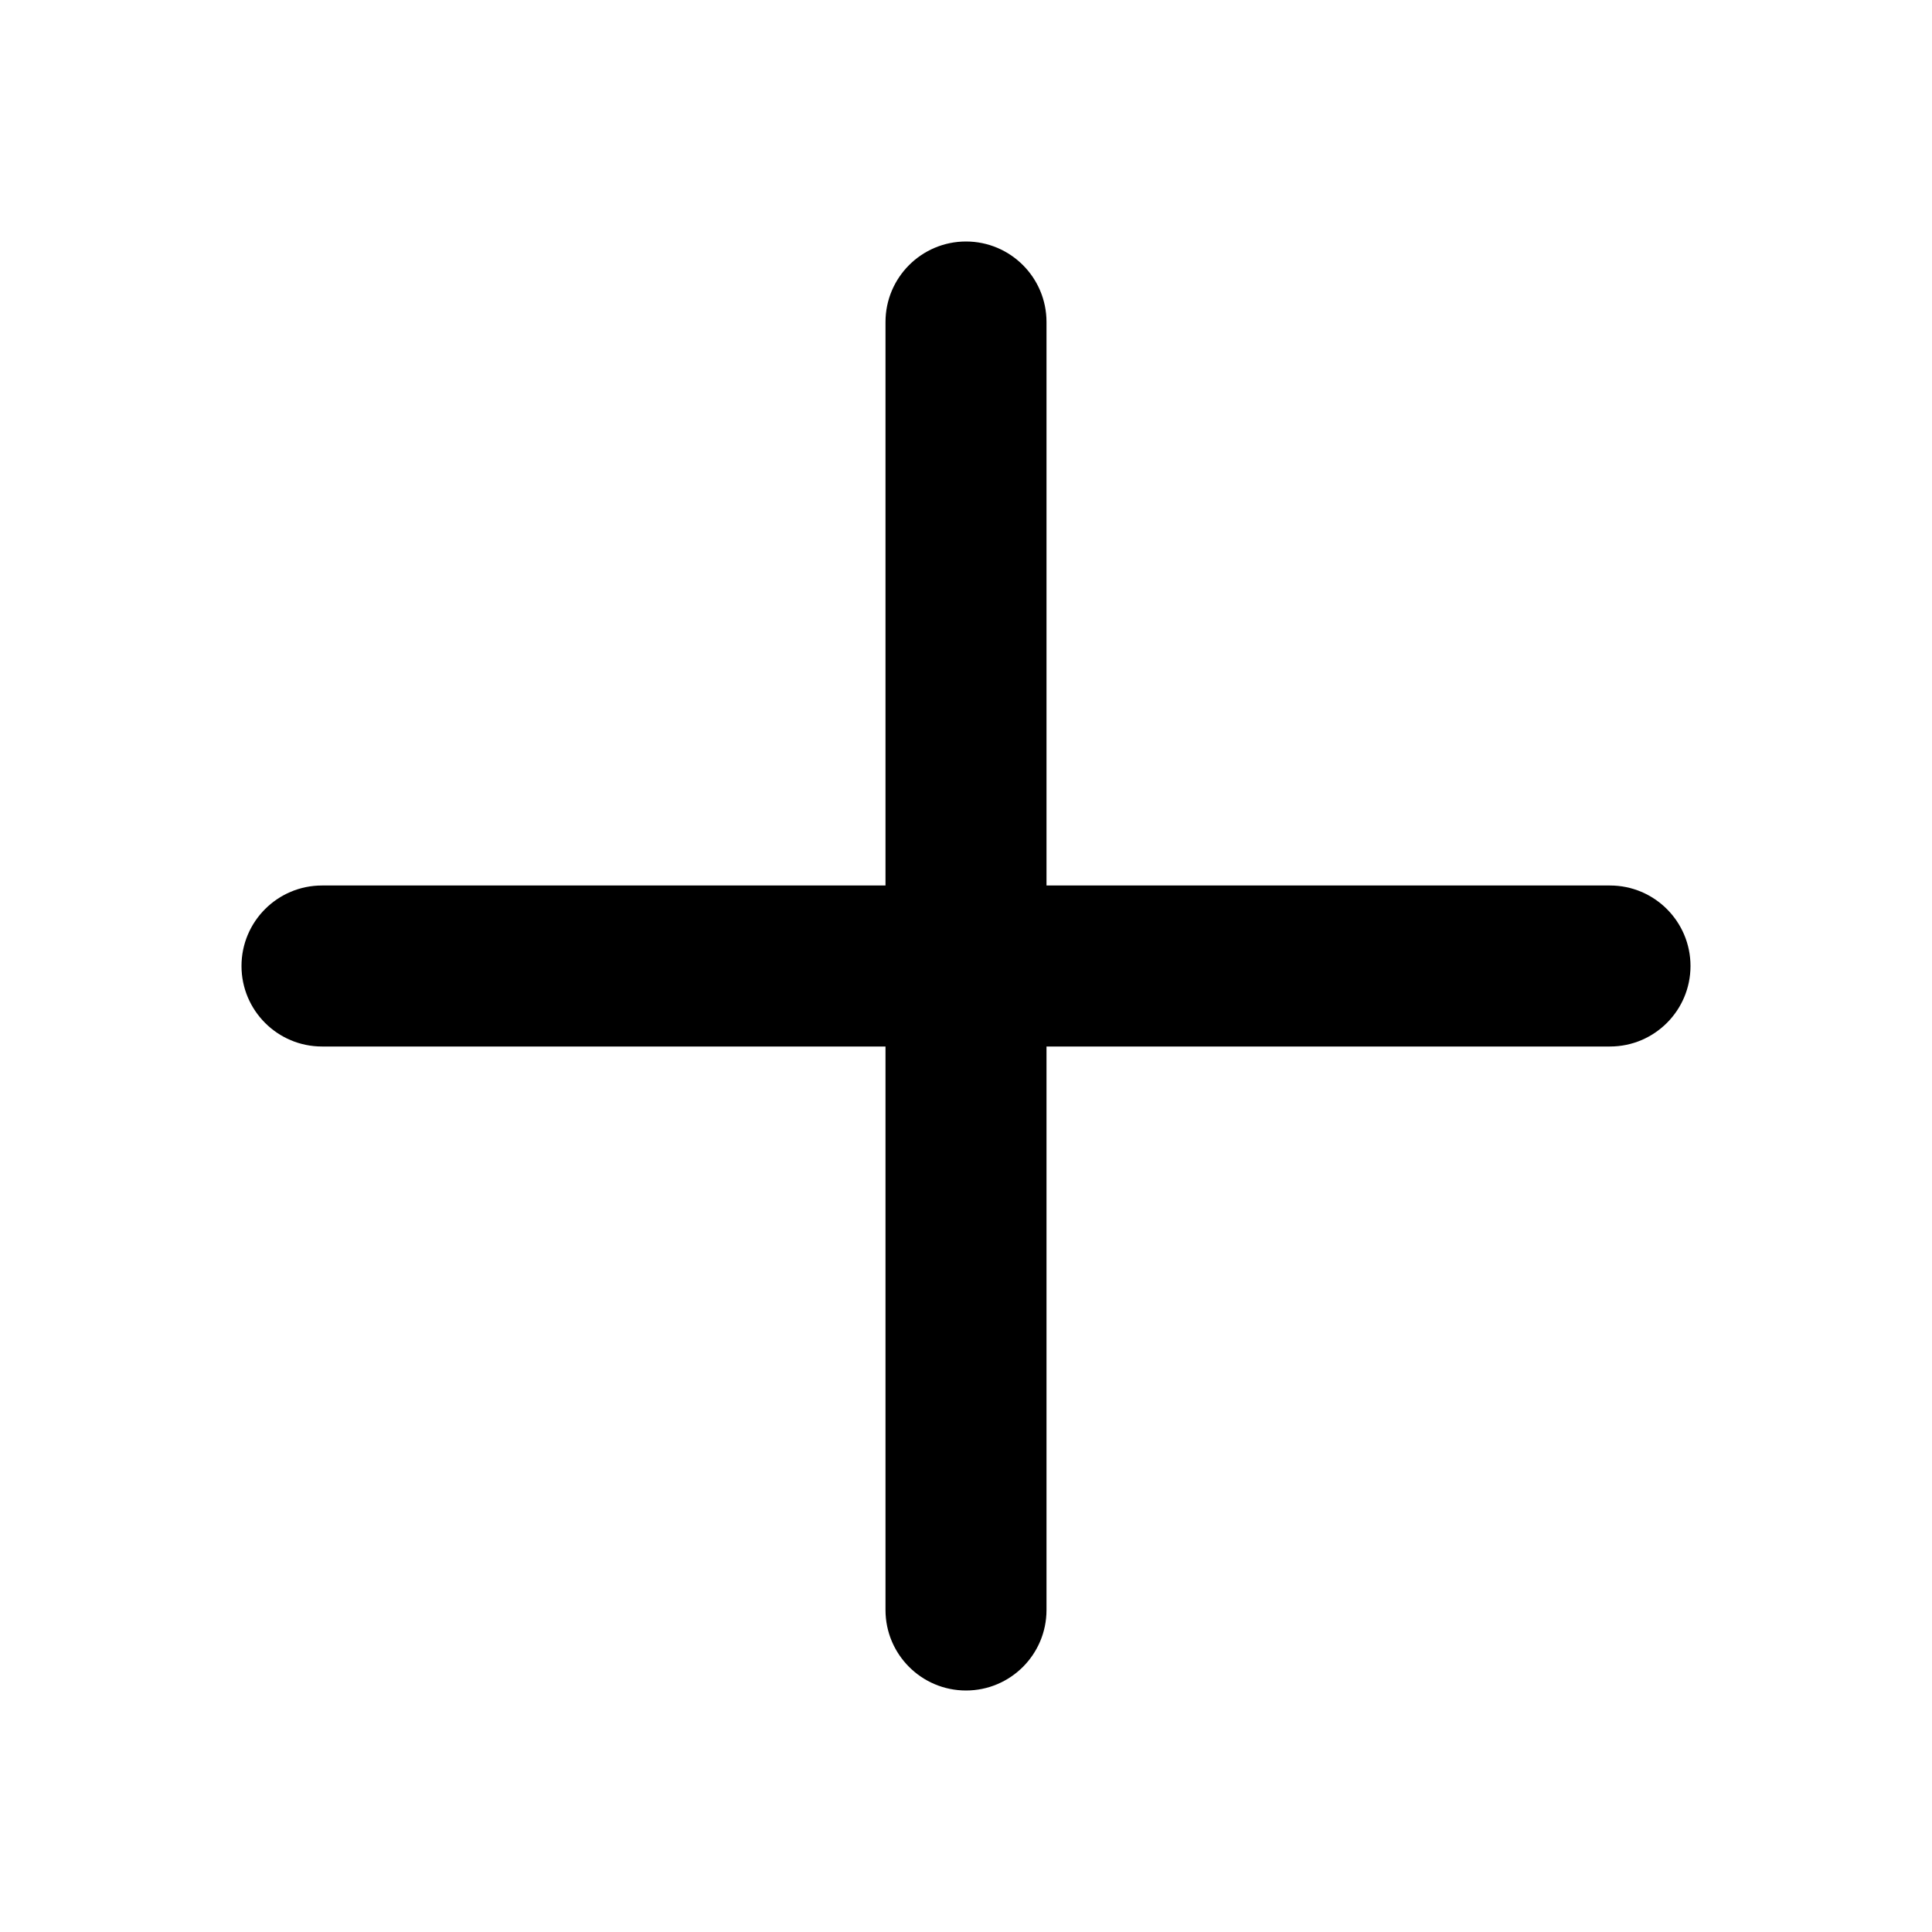
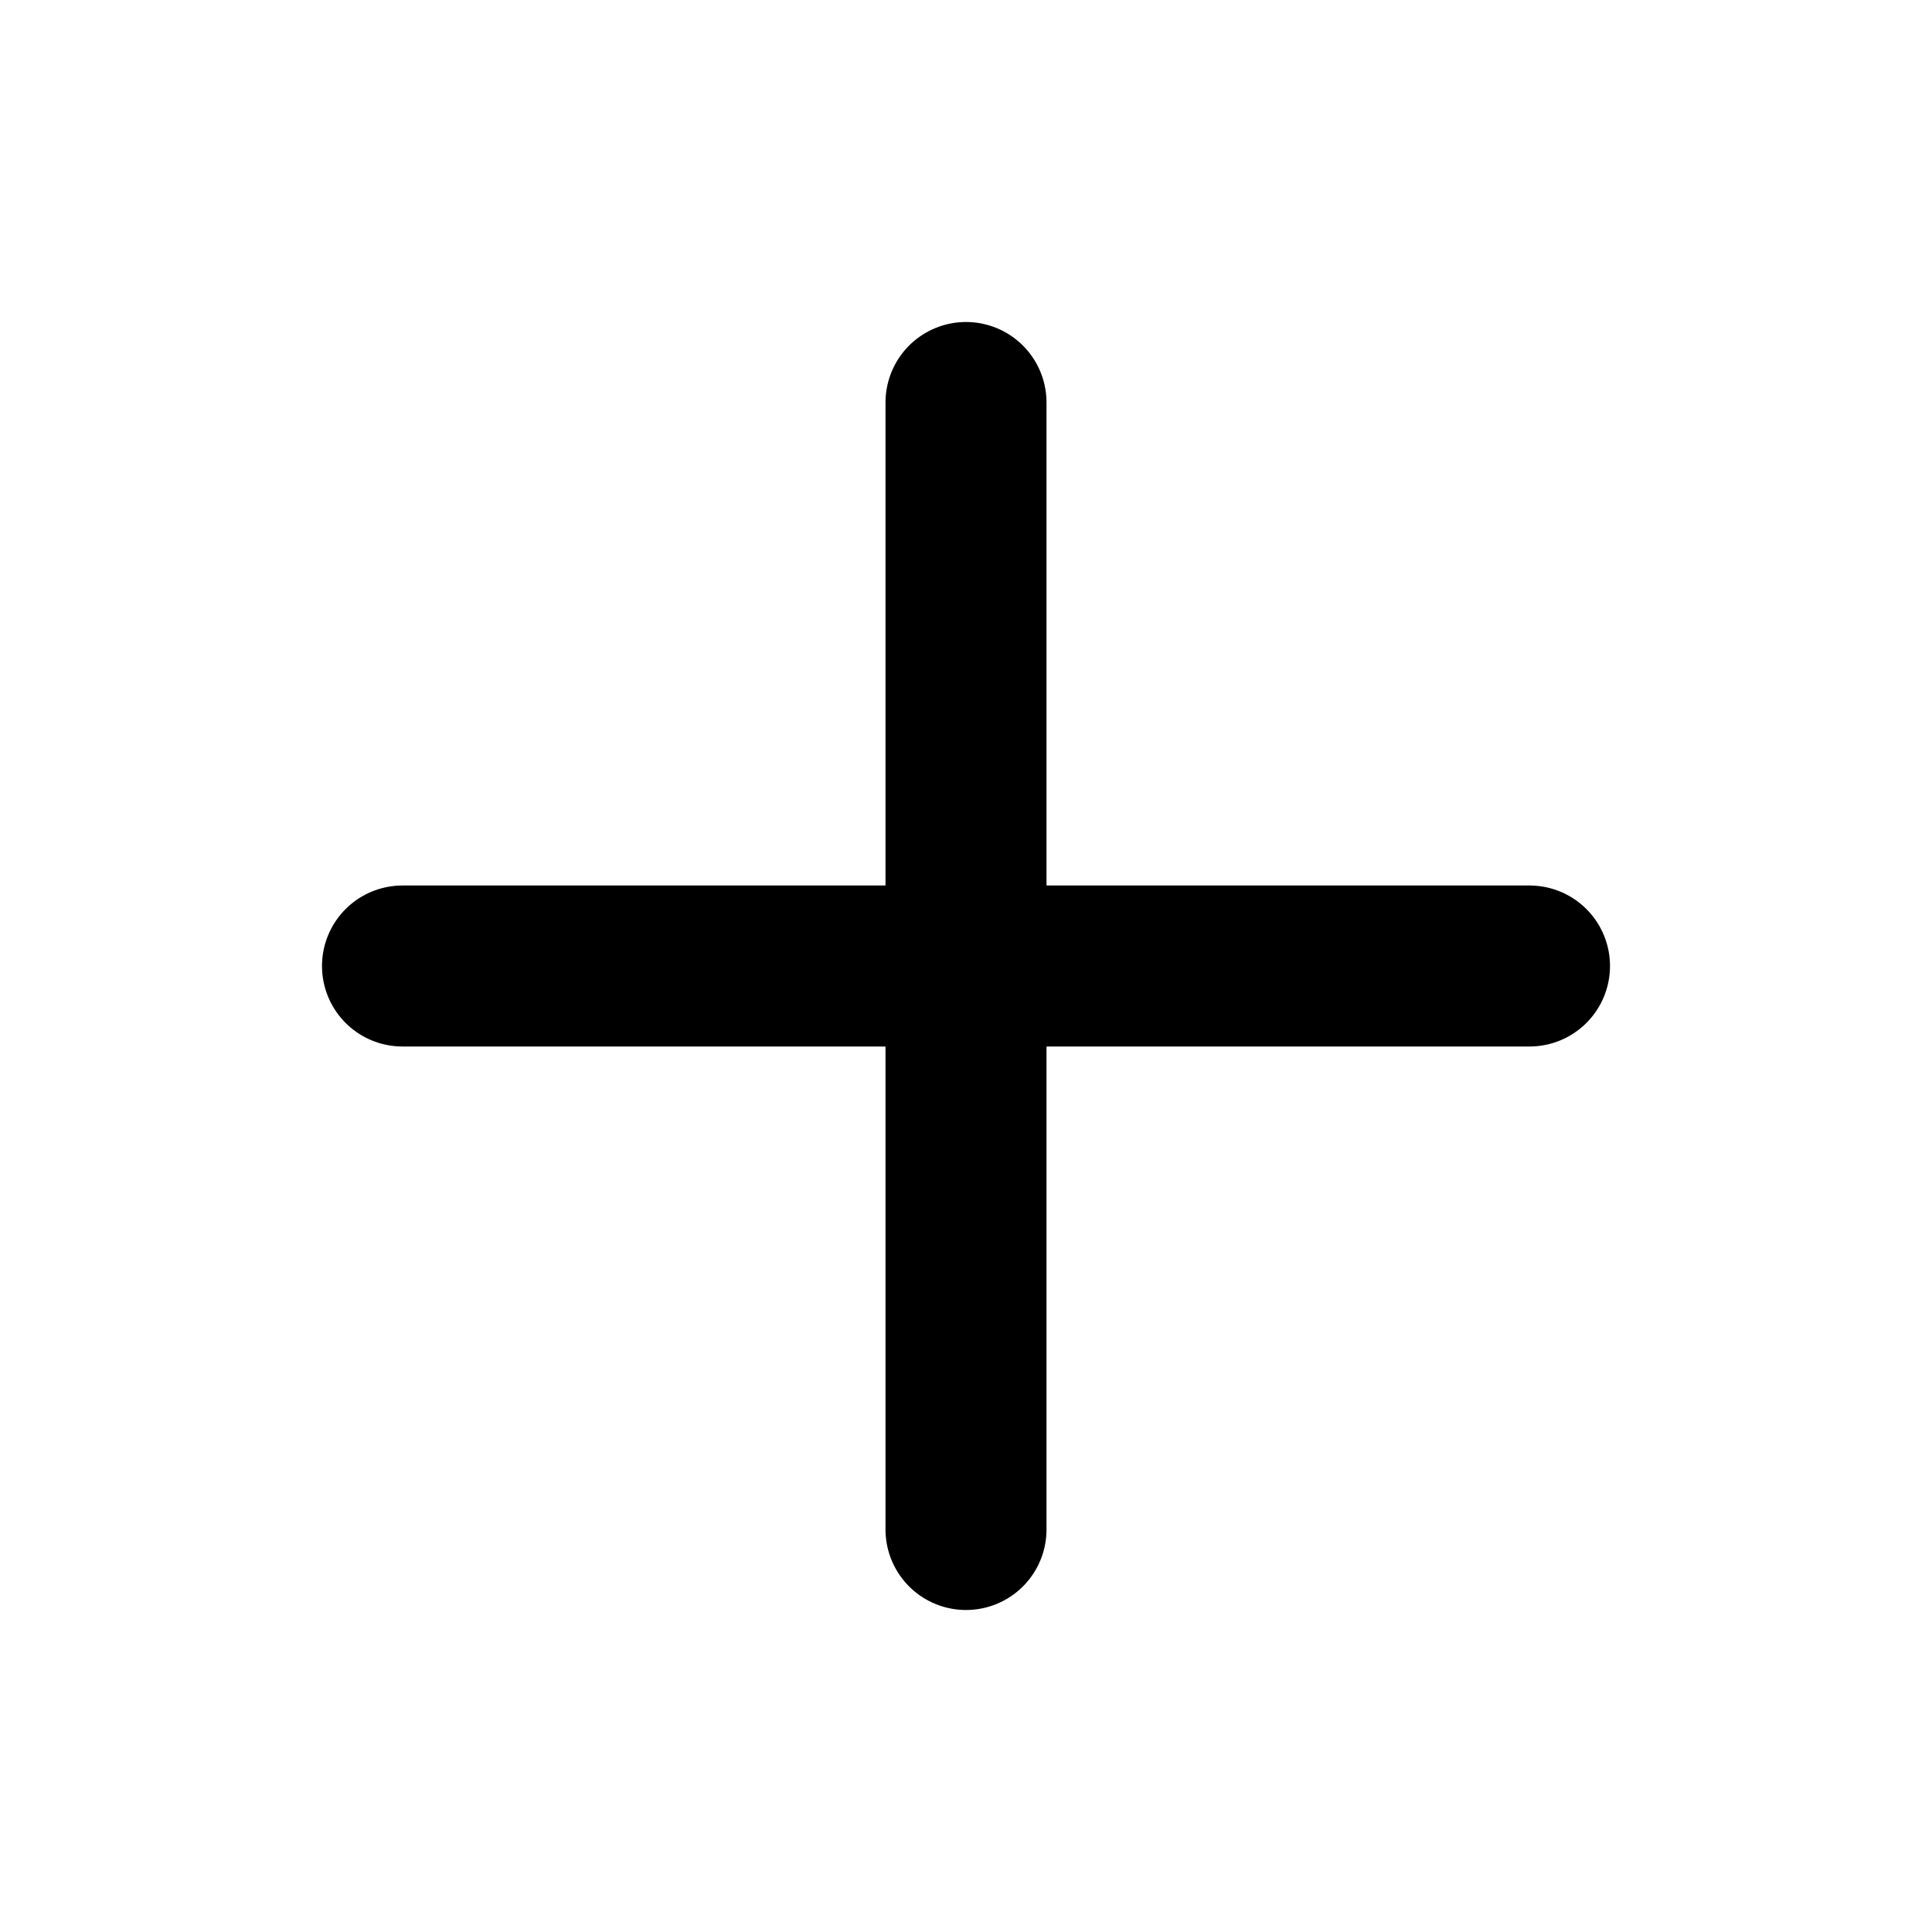
- <svg xmlns="http://www.w3.org/2000/svg" width="20px" height="20px" viewBox="0 0 24 24" version="1.1">
-   <g id="web-app" stroke="none" stroke-width="1" fill="none" fill-rule="evenodd">
-     <g id="plus" fill="#000000">
-       <path d="M13,13 L13,20 C13,20.552 12.552,21 12,21 C11.448,21 11,20.552 11,20 L11,13 L4,13 C3.448,13 3,12.552 3,12 C3,11.448 3.448,11 4,11 L11,11 L11,4 C11,3.448 11.448,3 12,3 C12.552,3 13,3.448 13,4 L13,11 L20,11 C20.552,11 21,11.448 21,12 C21,12.552 20.552,13 20,13 L13,13 Z" id="Shape">
- 
- </path>
-     </g>
-   </g>
+ <svg xmlns="http://www.w3.org/2000/svg" width="24" height="24" viewBox="0 0 24 24" fill="none" stroke="currentColor" stroke-width="2" stroke-linecap="round" stroke-linejoin="round" class="lucide lucide-plus">
+   <path d="M5 12h14" />
+   <path d="M12 5v14" />
</svg>
